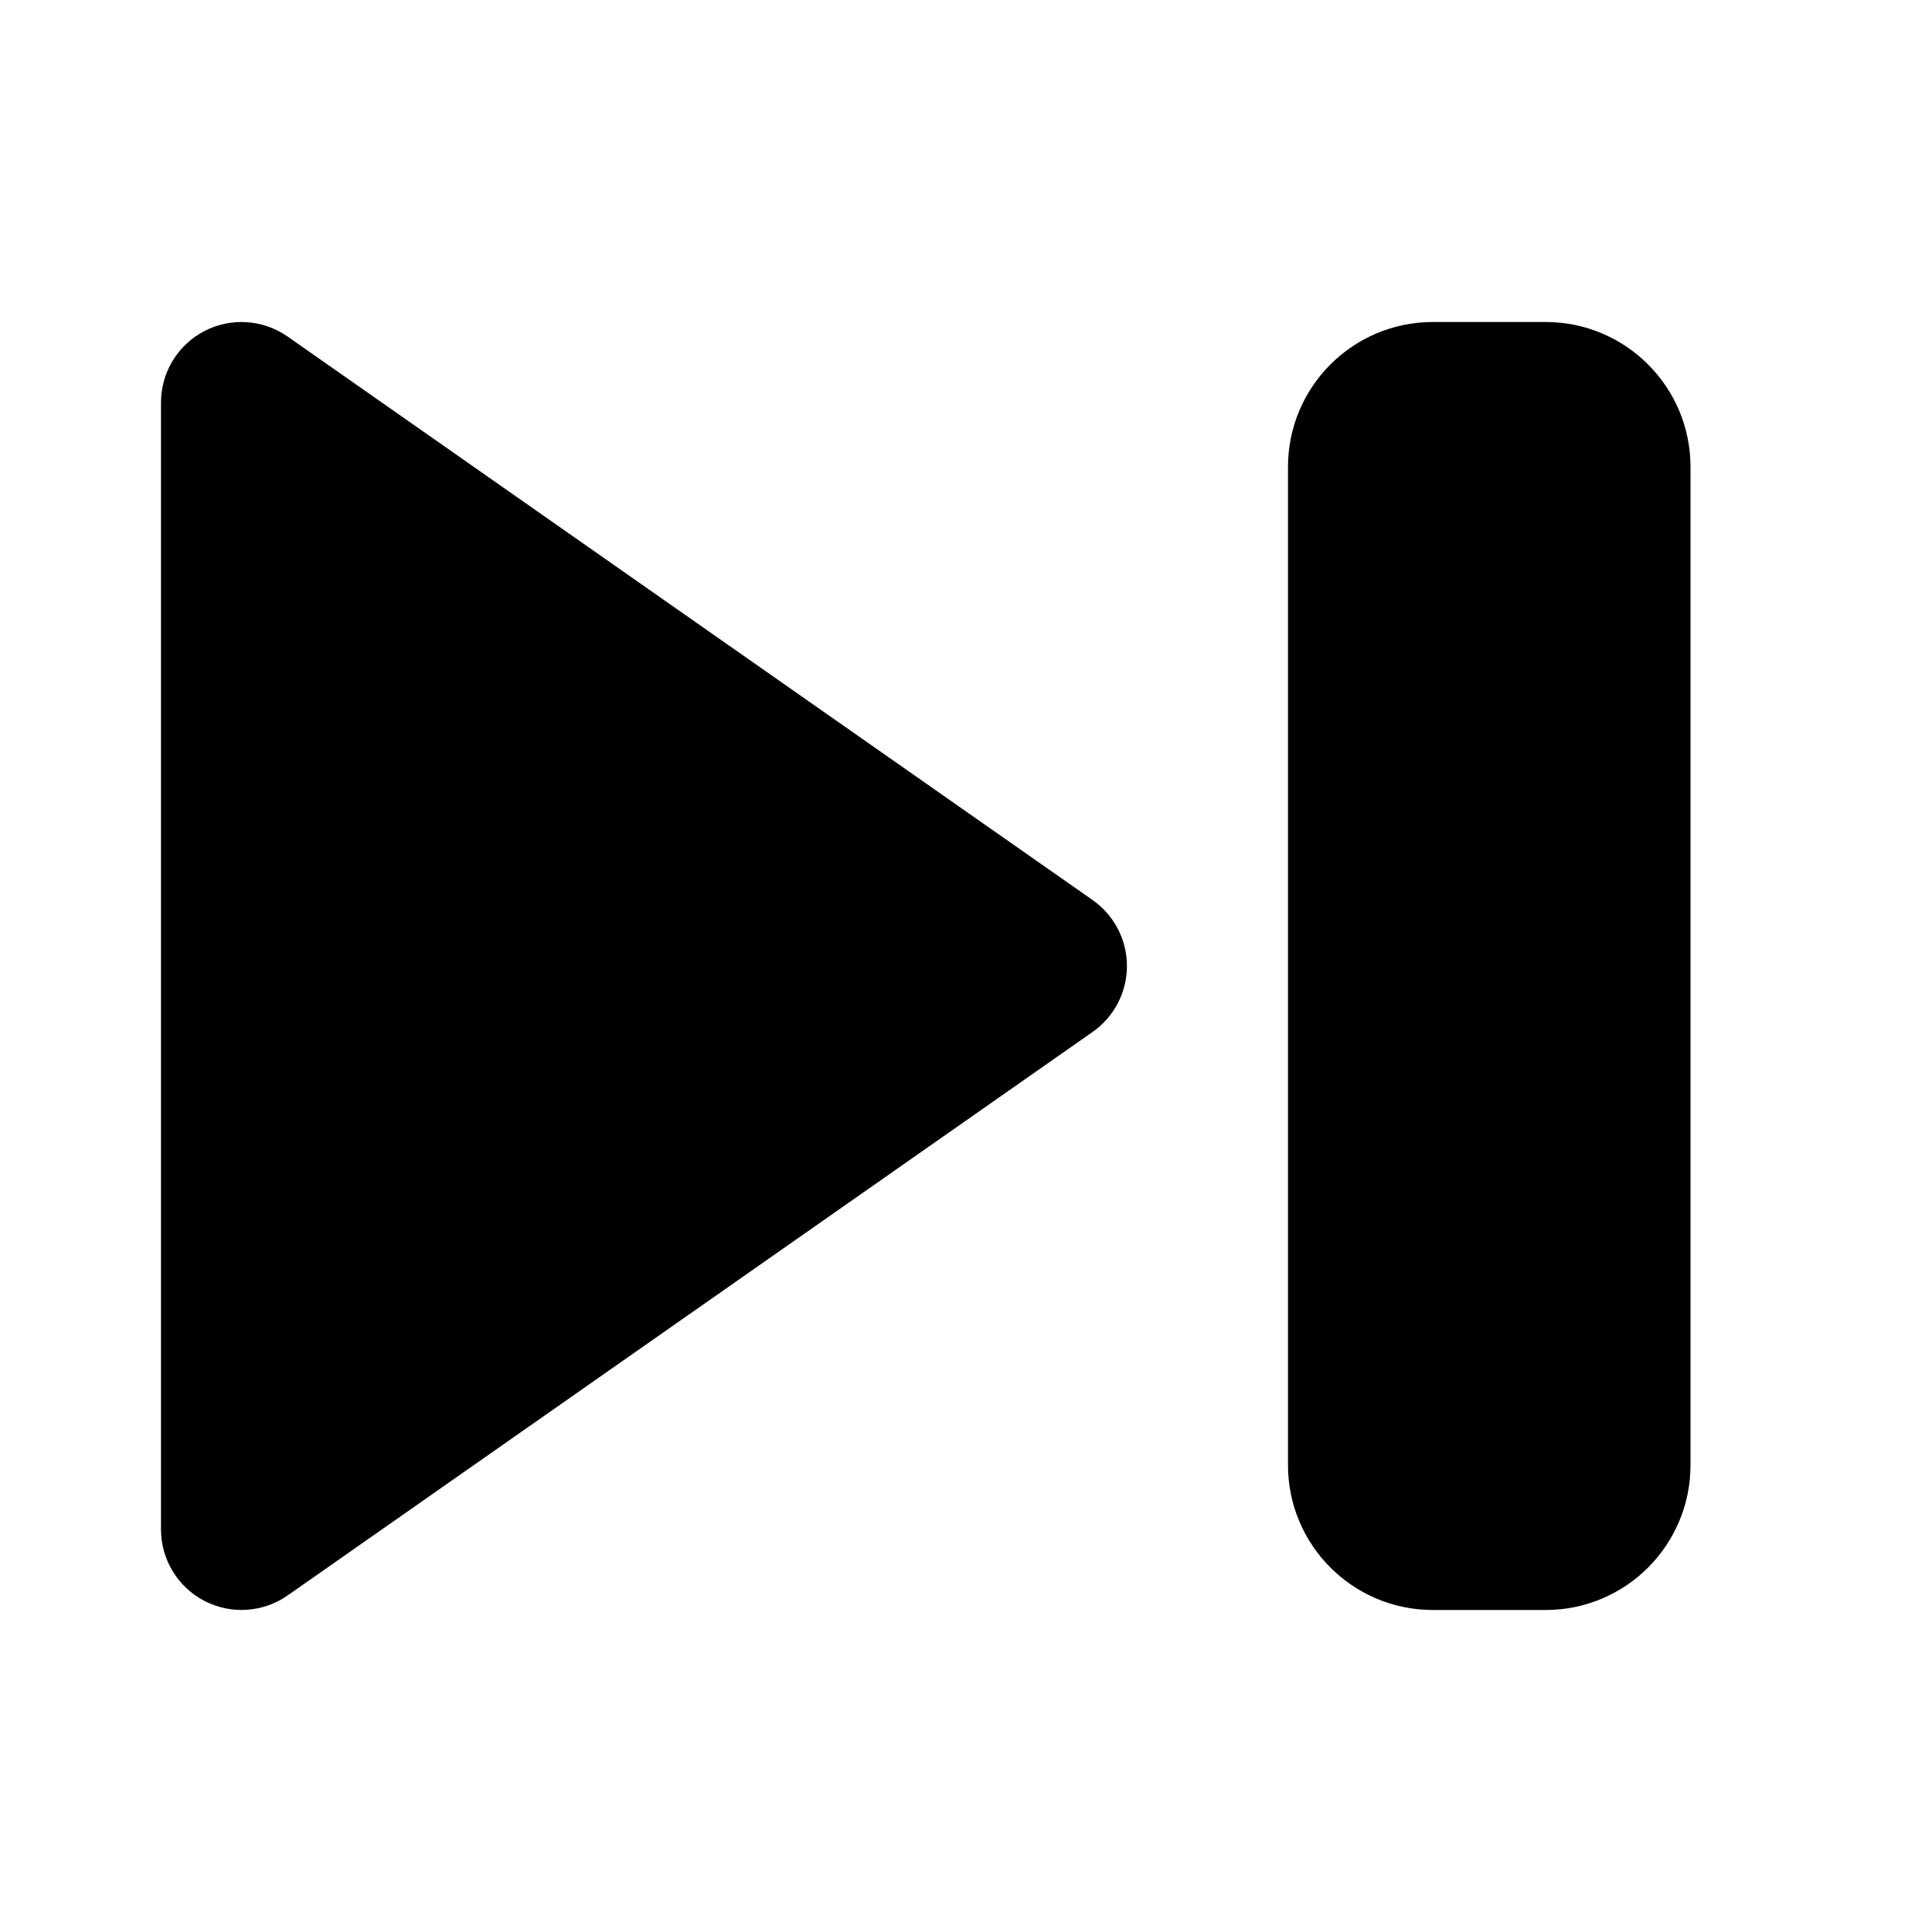
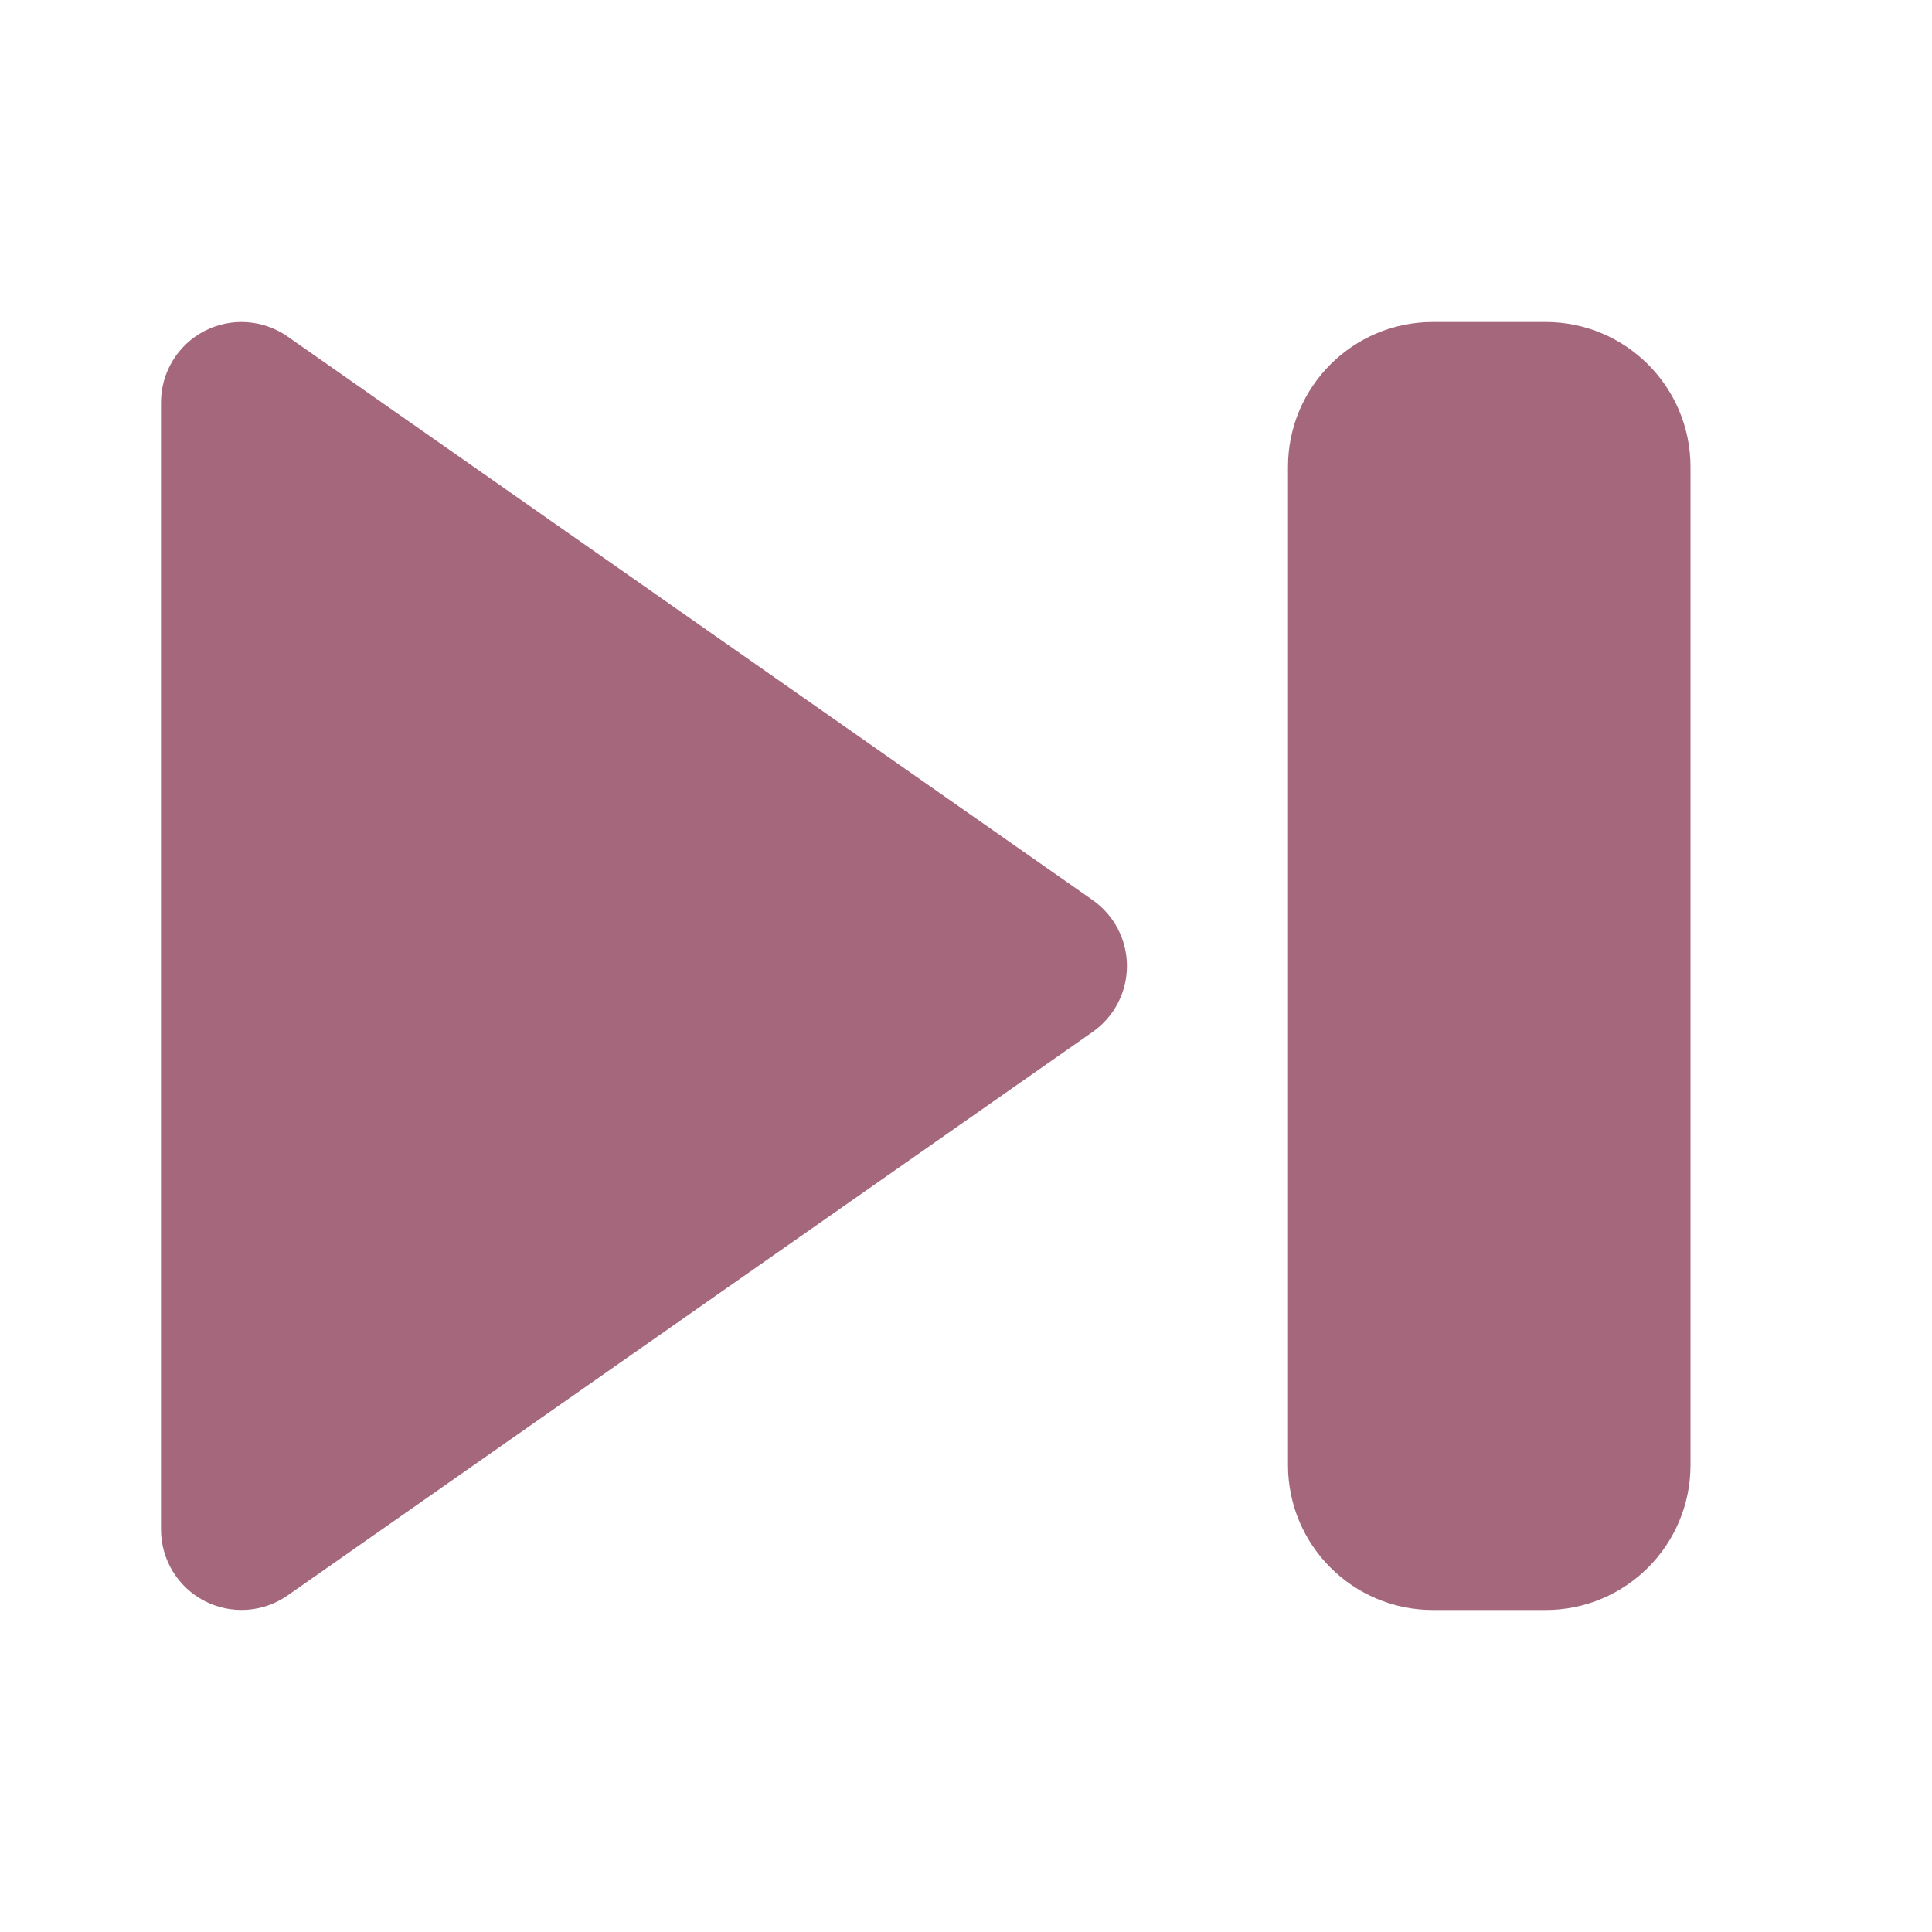
<svg xmlns="http://www.w3.org/2000/svg" width="800px" height="800px" viewBox="0 0 24 24" fill="none">
-   <path fill-rule="evenodd" clip-rule="evenodd" d="M2.538 4.113a1 1 0 0 1 1.035.068l10 7a1 1 0 0 1 0 1.638l-10 7A1 1 0 0 1 2 19V5a1 1 0 0 1 .538-.887ZM16 5.8A1.8 1.8 0 0 1 17.8 4h1.4A1.8 1.8 0 0 1 21 5.8v12.4a1.8 1.8 0 0 1-1.8 1.8h-1.4a1.8 1.8 0 0 1-1.8-1.8V5.8Z" fill="#000000" />
+   <path fill-rule="evenodd" clip-rule="evenodd" d="M2.538 4.113a1 1 0 0 1 1.035.068l10 7a1 1 0 0 1 0 1.638l-10 7A1 1 0 0 1 2 19V5a1 1 0 0 1 .538-.887ZM16 5.8A1.8 1.8 0 0 1 17.8 4h1.4A1.8 1.8 0 0 1 21 5.8v12.4a1.8 1.8 0 0 1-1.8 1.8h-1.4a1.8 1.8 0 0 1-1.8-1.8V5.8Z" fill="#a4677c" />
</svg>
